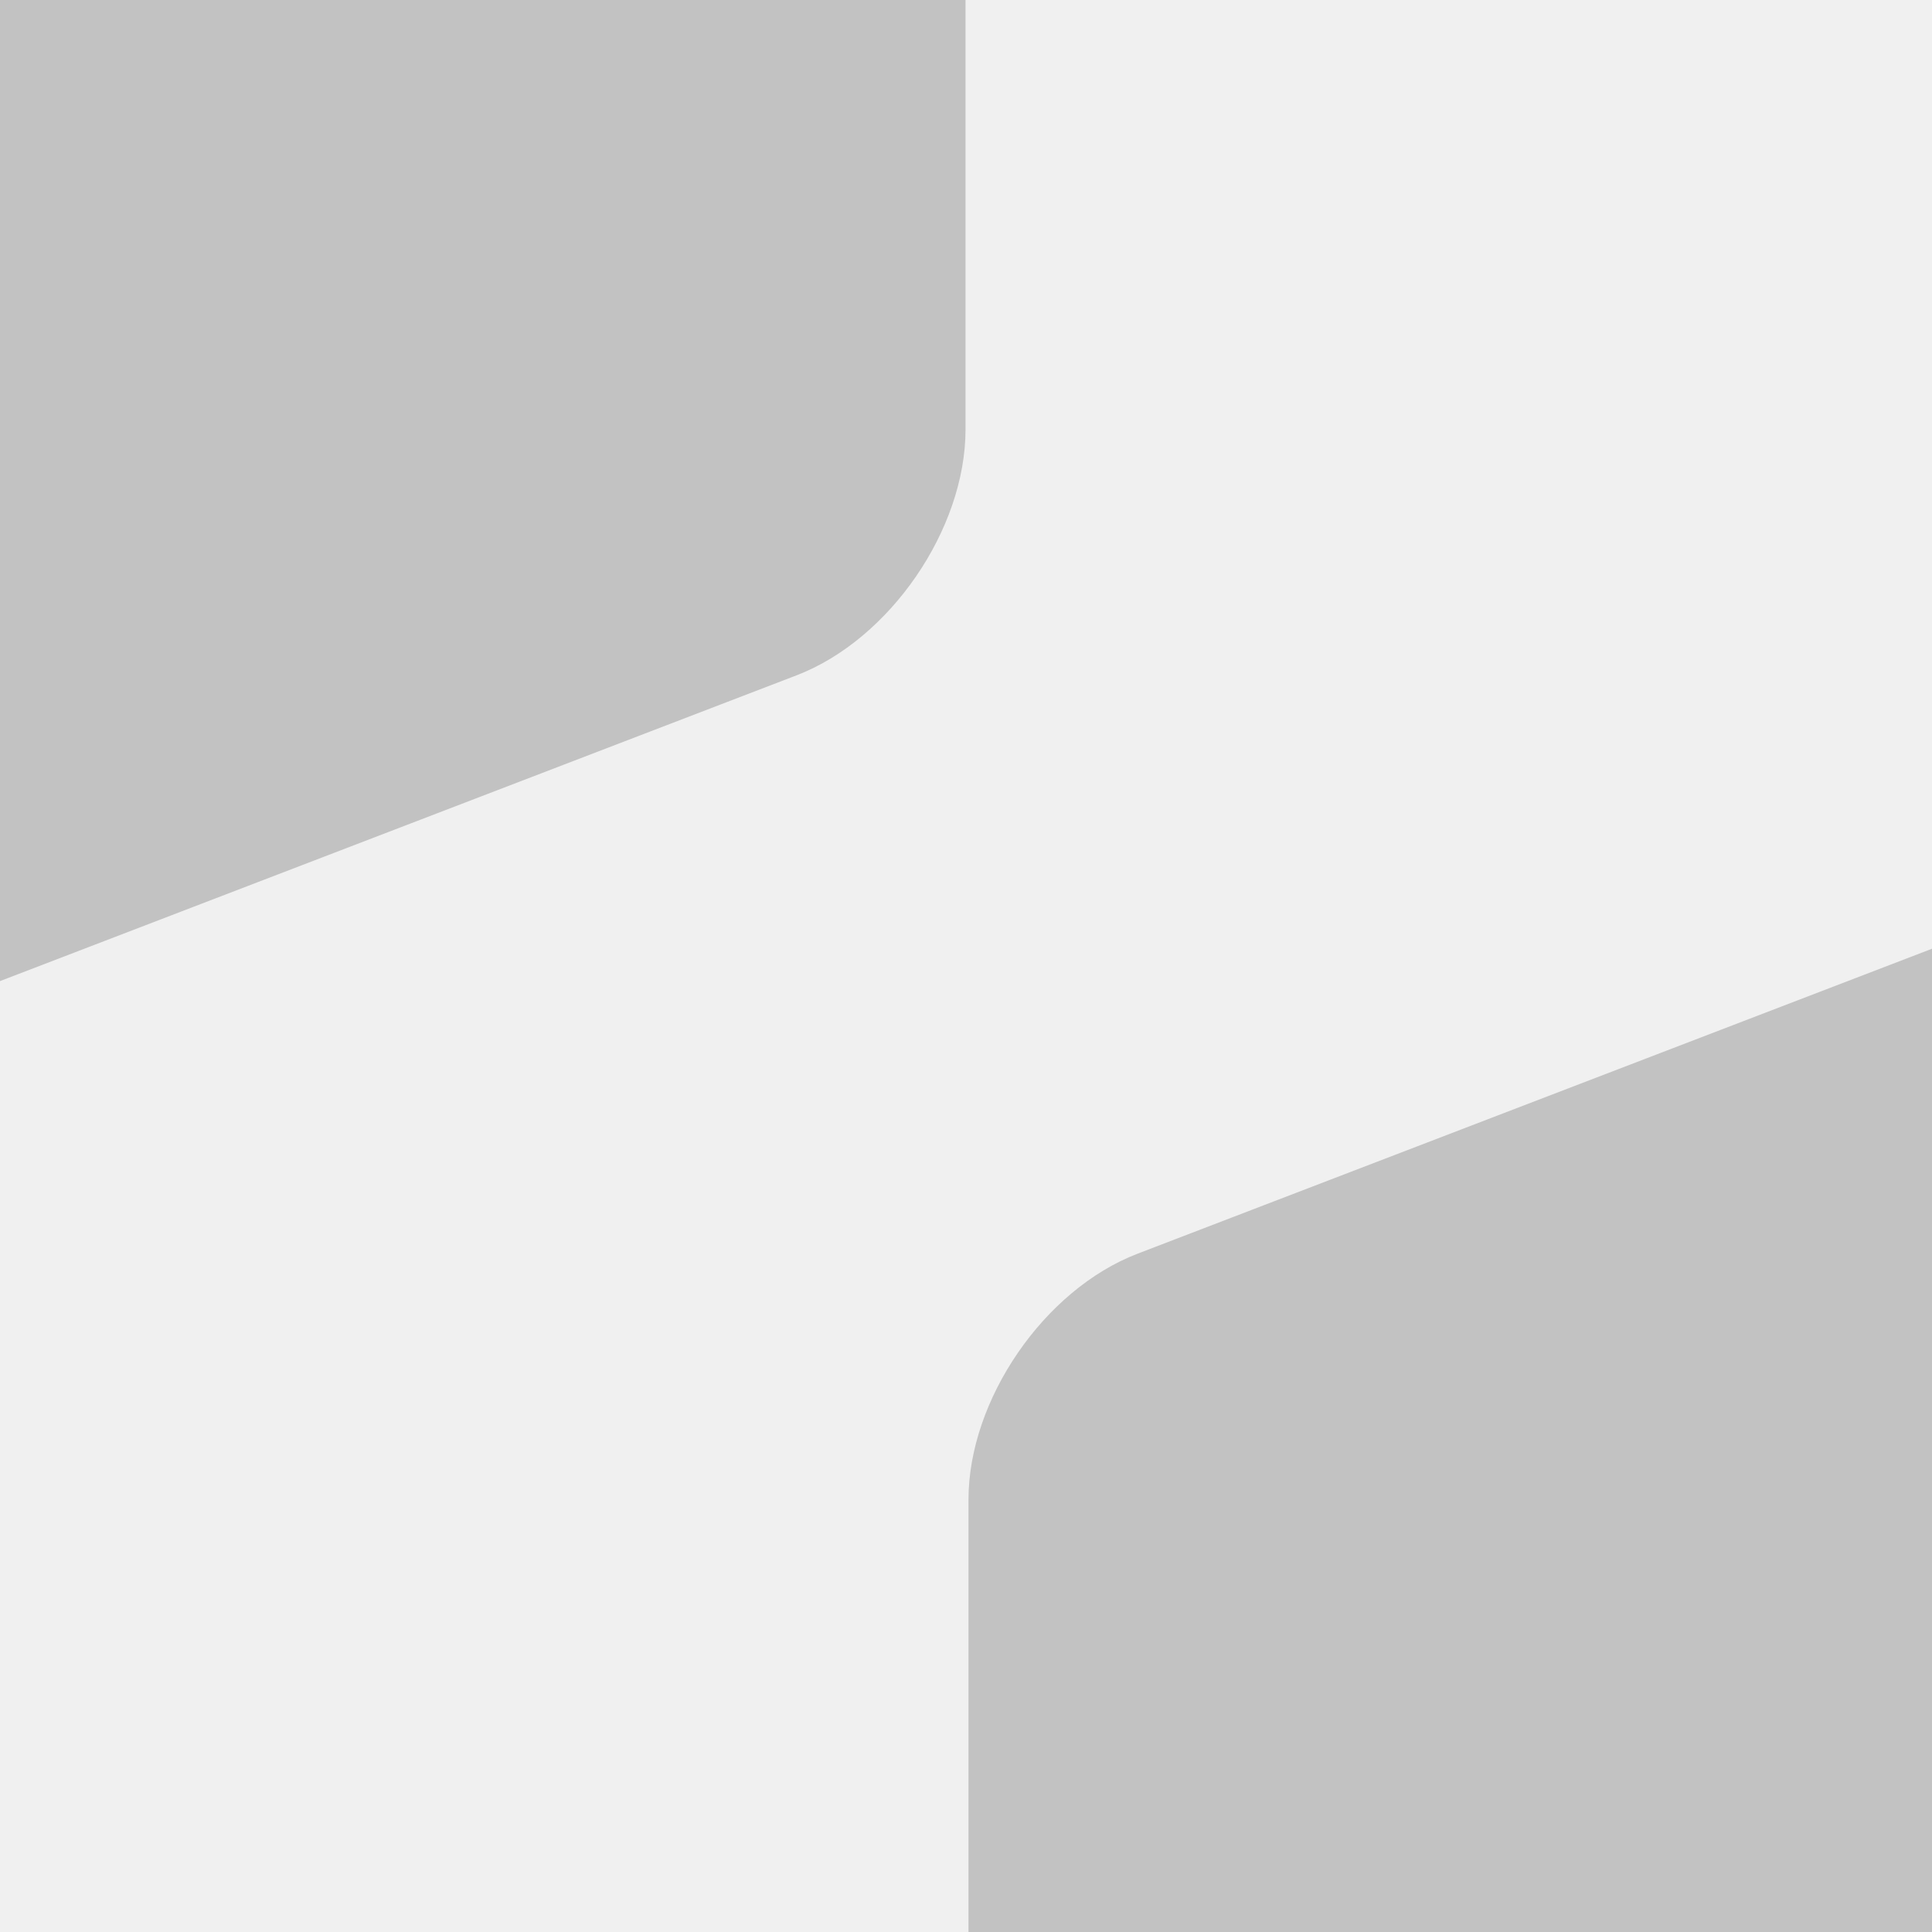
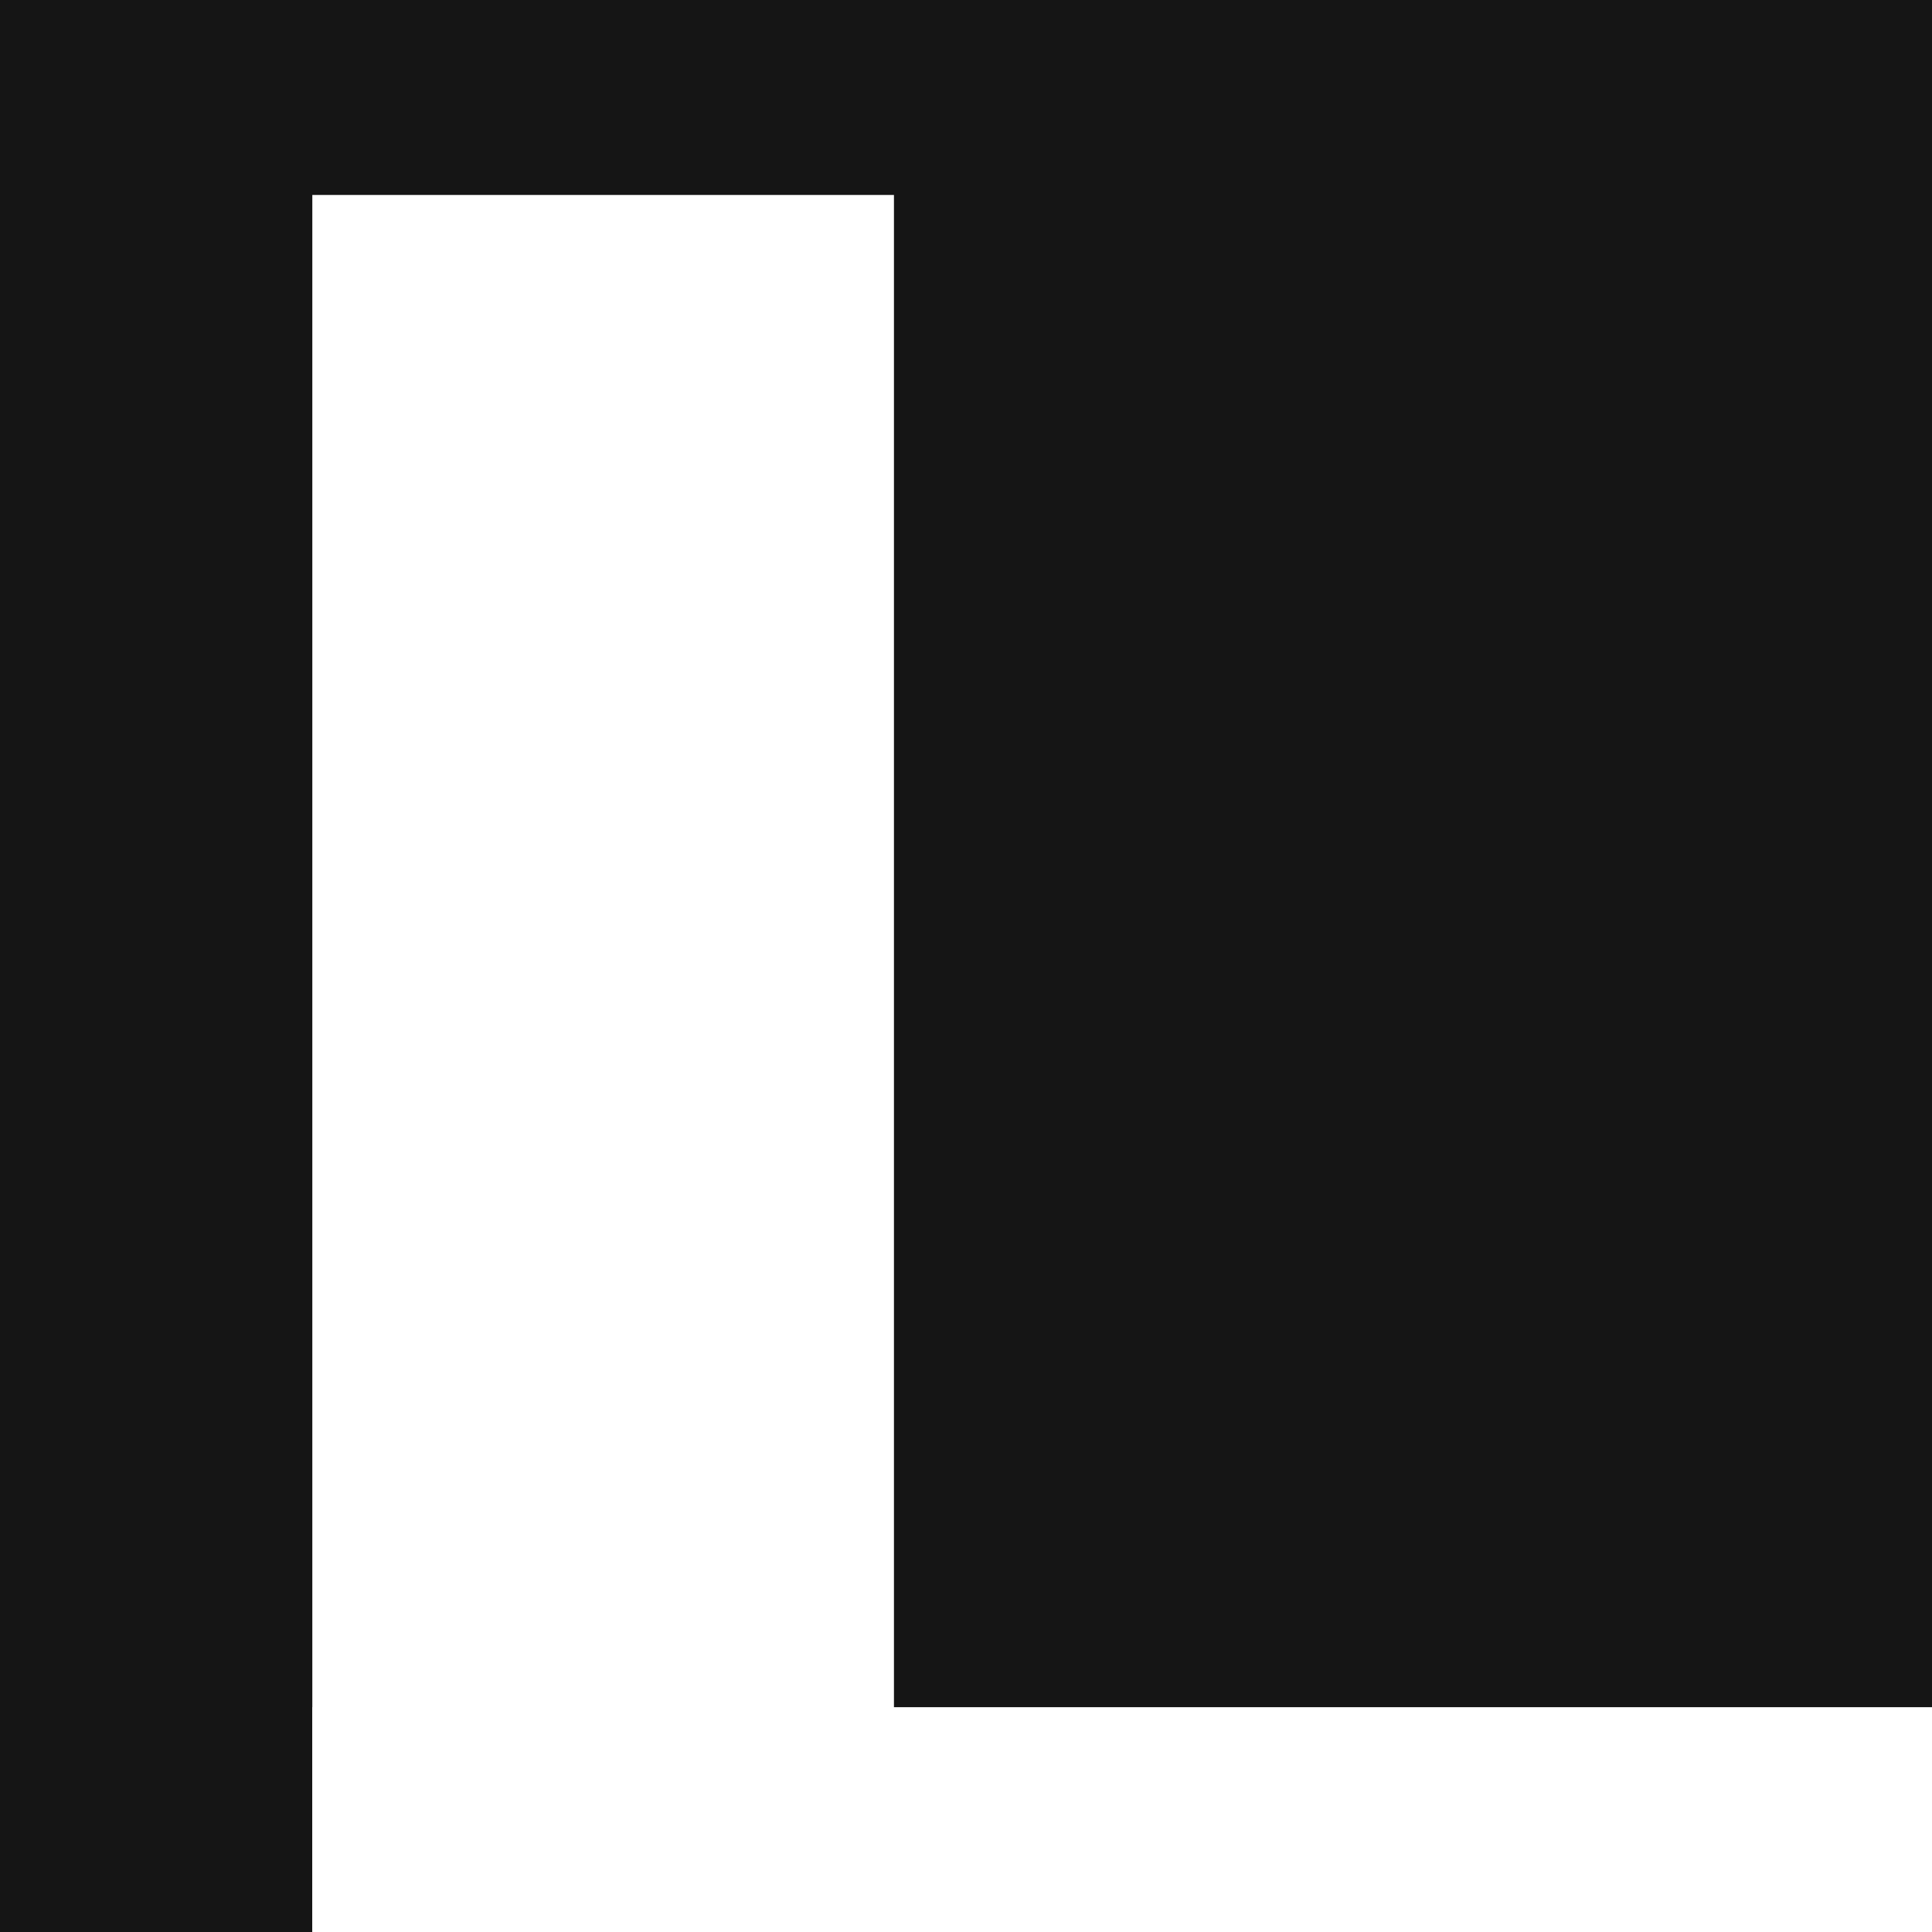
<svg xmlns="http://www.w3.org/2000/svg" width="2048" height="2048" viewBox="0 0 2048 2048" fill="none">
-   <rect width="2111.08" height="1303.62" rx="191.917" transform="matrix(-0.93358 0.358368 0 1 1023.5 -656.5)" fill="#151515" fill-opacity="0.21" />
-   <rect width="2111.08" height="1303.62" rx="191.917" transform="matrix(-0.93358 0.358368 0 1 2997.5 641.222)" fill="#151515" fill-opacity="0.21" />
+   <path d="M3290.5 -656.5H-655.4V3289.4H3290.5V-656.5Z" fill="#151515" />
+   <path d="M947.622 206.666H331.075V2426.23H947.622V206.666Z" fill="white" />
+   <path d="M2427.33 1809.69H331.075V2426.23H2427.33V1809.69Z" fill="white" />
</svg>
